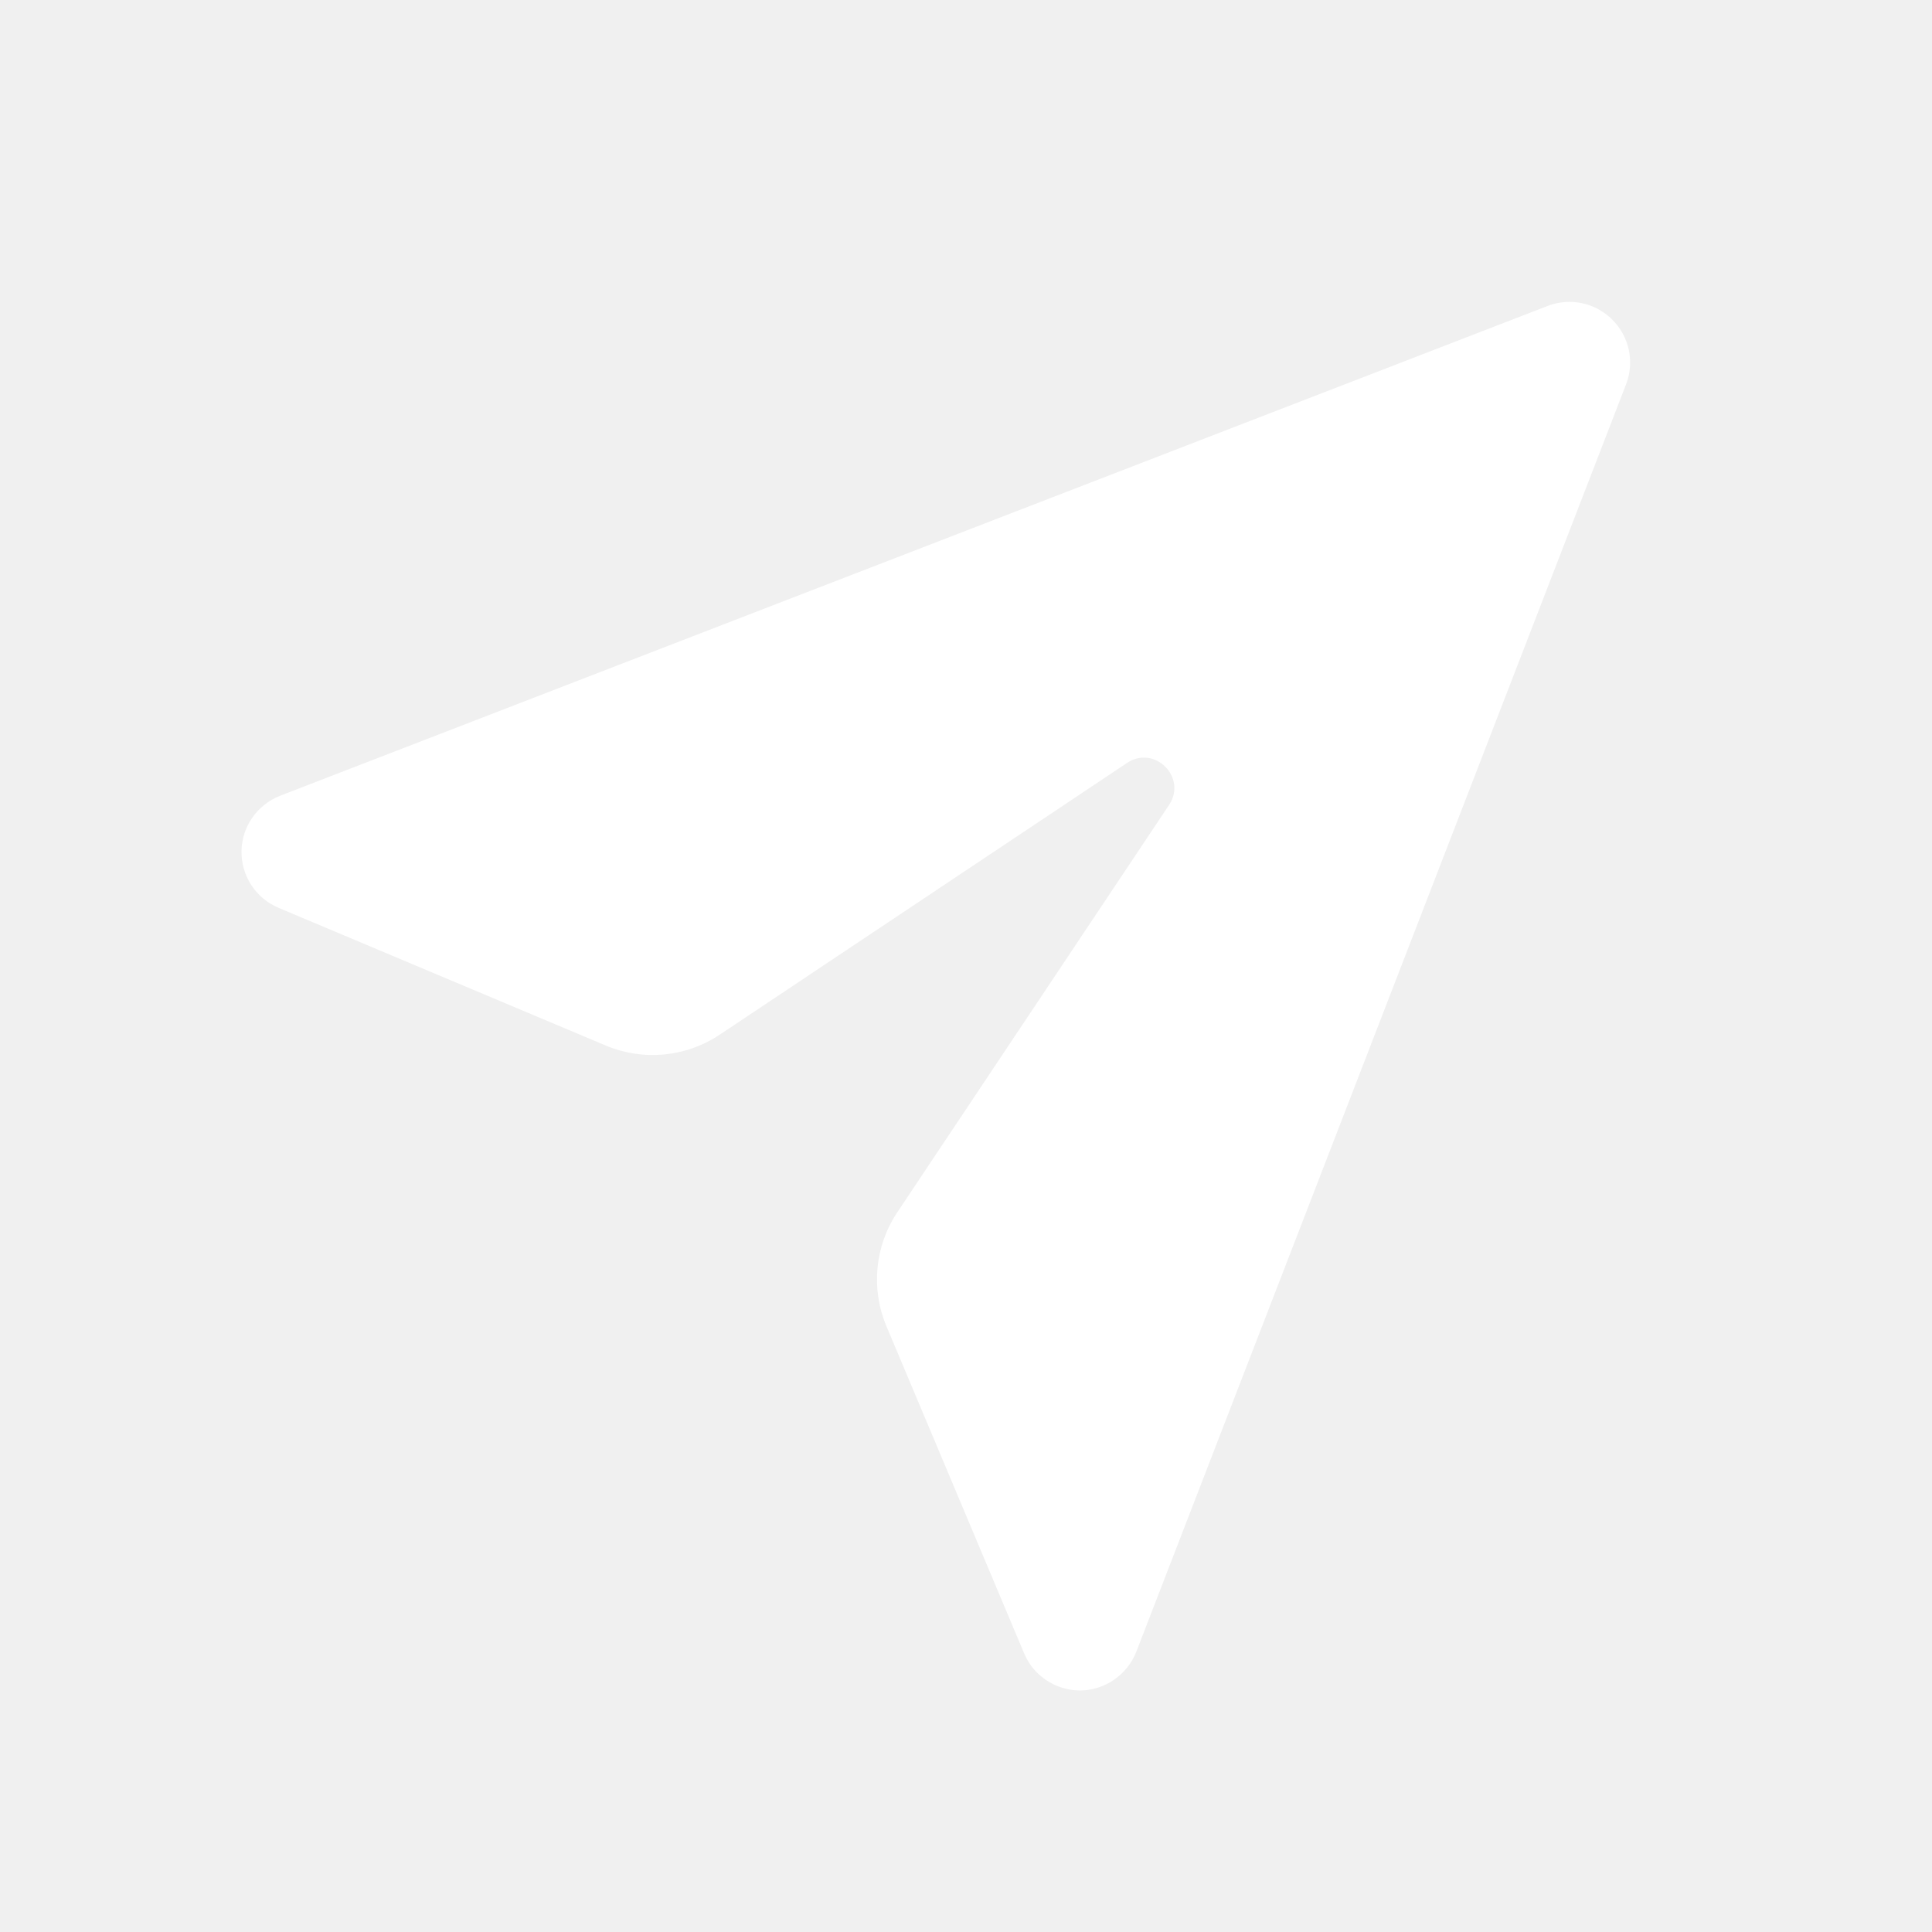
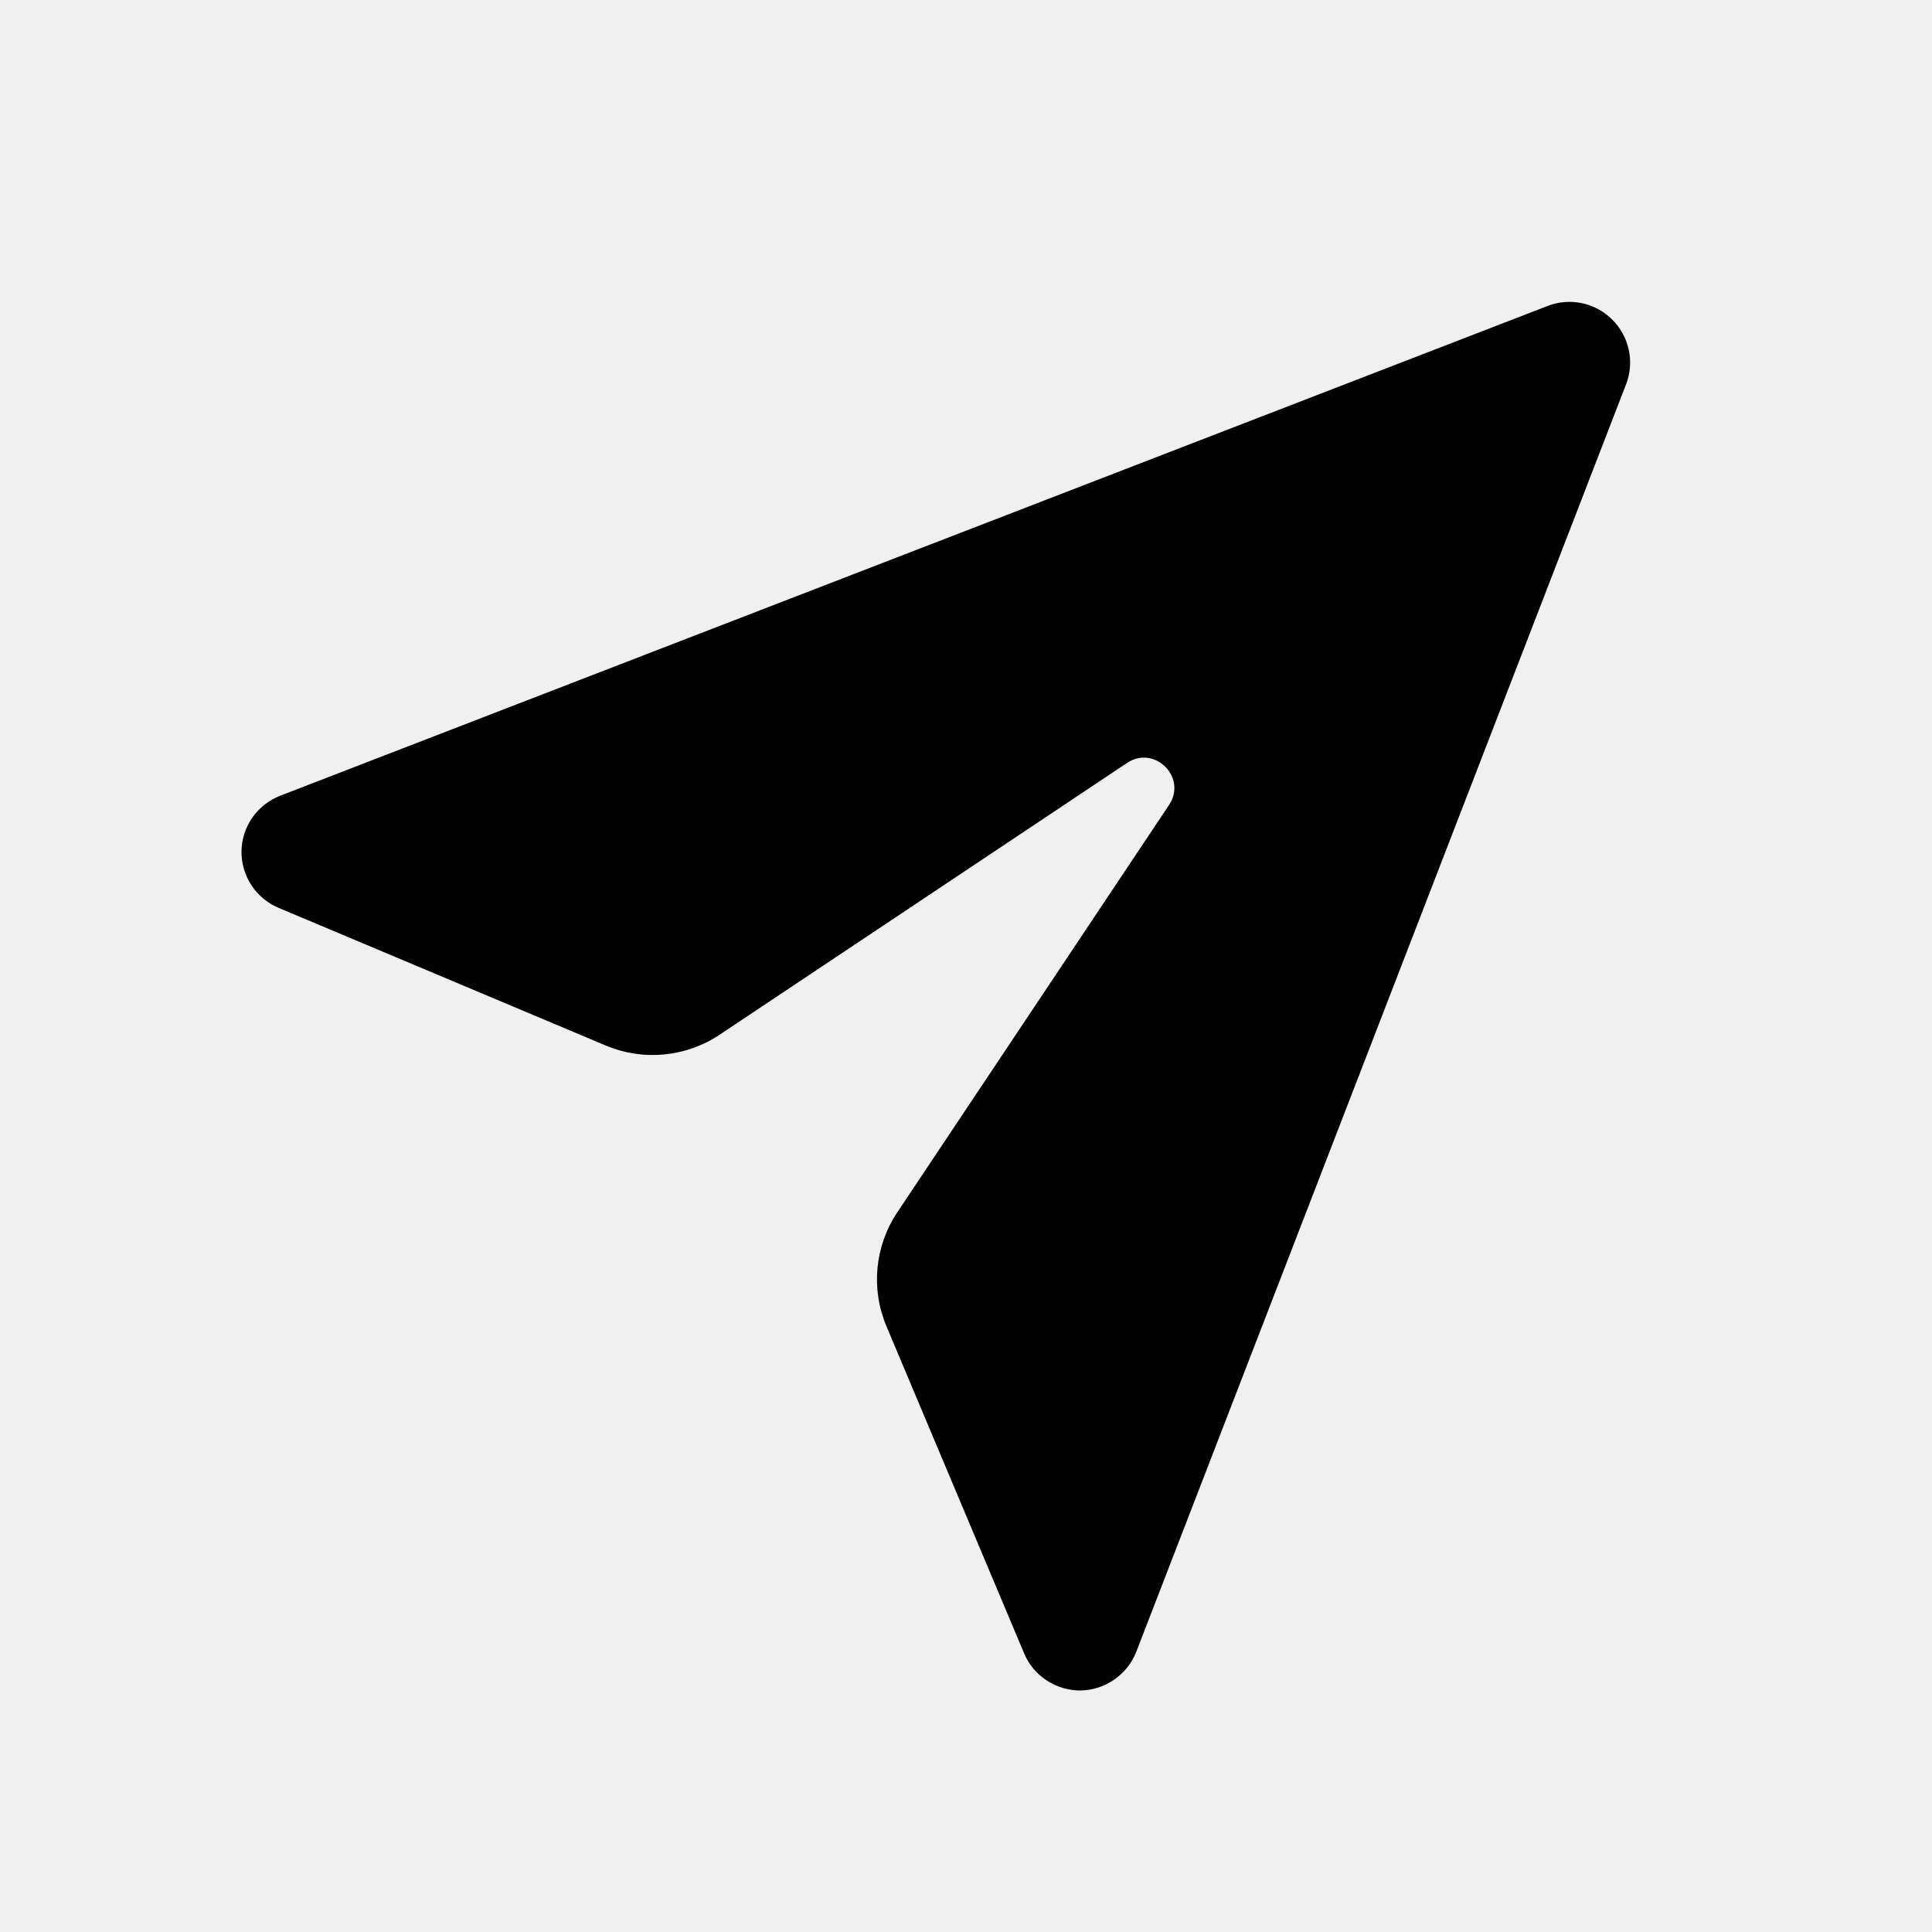
<svg xmlns="http://www.w3.org/2000/svg" viewBox="0,0,256,256" width="48px" height="48px" fill-rule="nonzero">
-   <g fill="#ffffff" fill-rule="nonzero" stroke="none" stroke-width="1" stroke-linecap="butt" stroke-linejoin="miter" stroke-miterlimit="10" stroke-dasharray="" stroke-dashoffset="0" font-family="none" font-weight="none" font-size="none" text-anchor="none" style="mix-blend-mode: normal">
+   <g fill="#000000" fill-rule="nonzero" stroke="none" stroke-width="1" stroke-linecap="butt" stroke-linejoin="miter" stroke-miterlimit="10" stroke-dasharray="" stroke-dashoffset="0" font-family="none" font-weight="none" font-size="none" text-anchor="none" style="mix-blend-mode: normal">
    <g transform="scale(4,4)">
      <path d="M53.41,10.59c0.56,0.56 0.74,1.39 0.46,2.13l-16.23,42c-0.3,0.76 -1.035,1.27 -1.855,1.28c-0.8,0 -1.545,-0.48 -1.855,-1.22l-4.566,-10.848c-0.521,-1.238 -0.386,-2.654 0.359,-3.771l9.007,-13.501c0.6,-0.91 -0.48,-1.99 -1.39,-1.39l-13.501,9.006c-1.117,0.745 -2.534,0.88 -3.771,0.359l-10.848,-4.565c-0.75,-0.32 -1.23,-1.06 -1.22,-1.87c0.01,-0.82 0.52,-1.54 1.28,-1.84l42,-16.23c0.74,-0.28 1.57,-0.1 2.13,0.46z" />
    </g>
  </g>
</svg>
